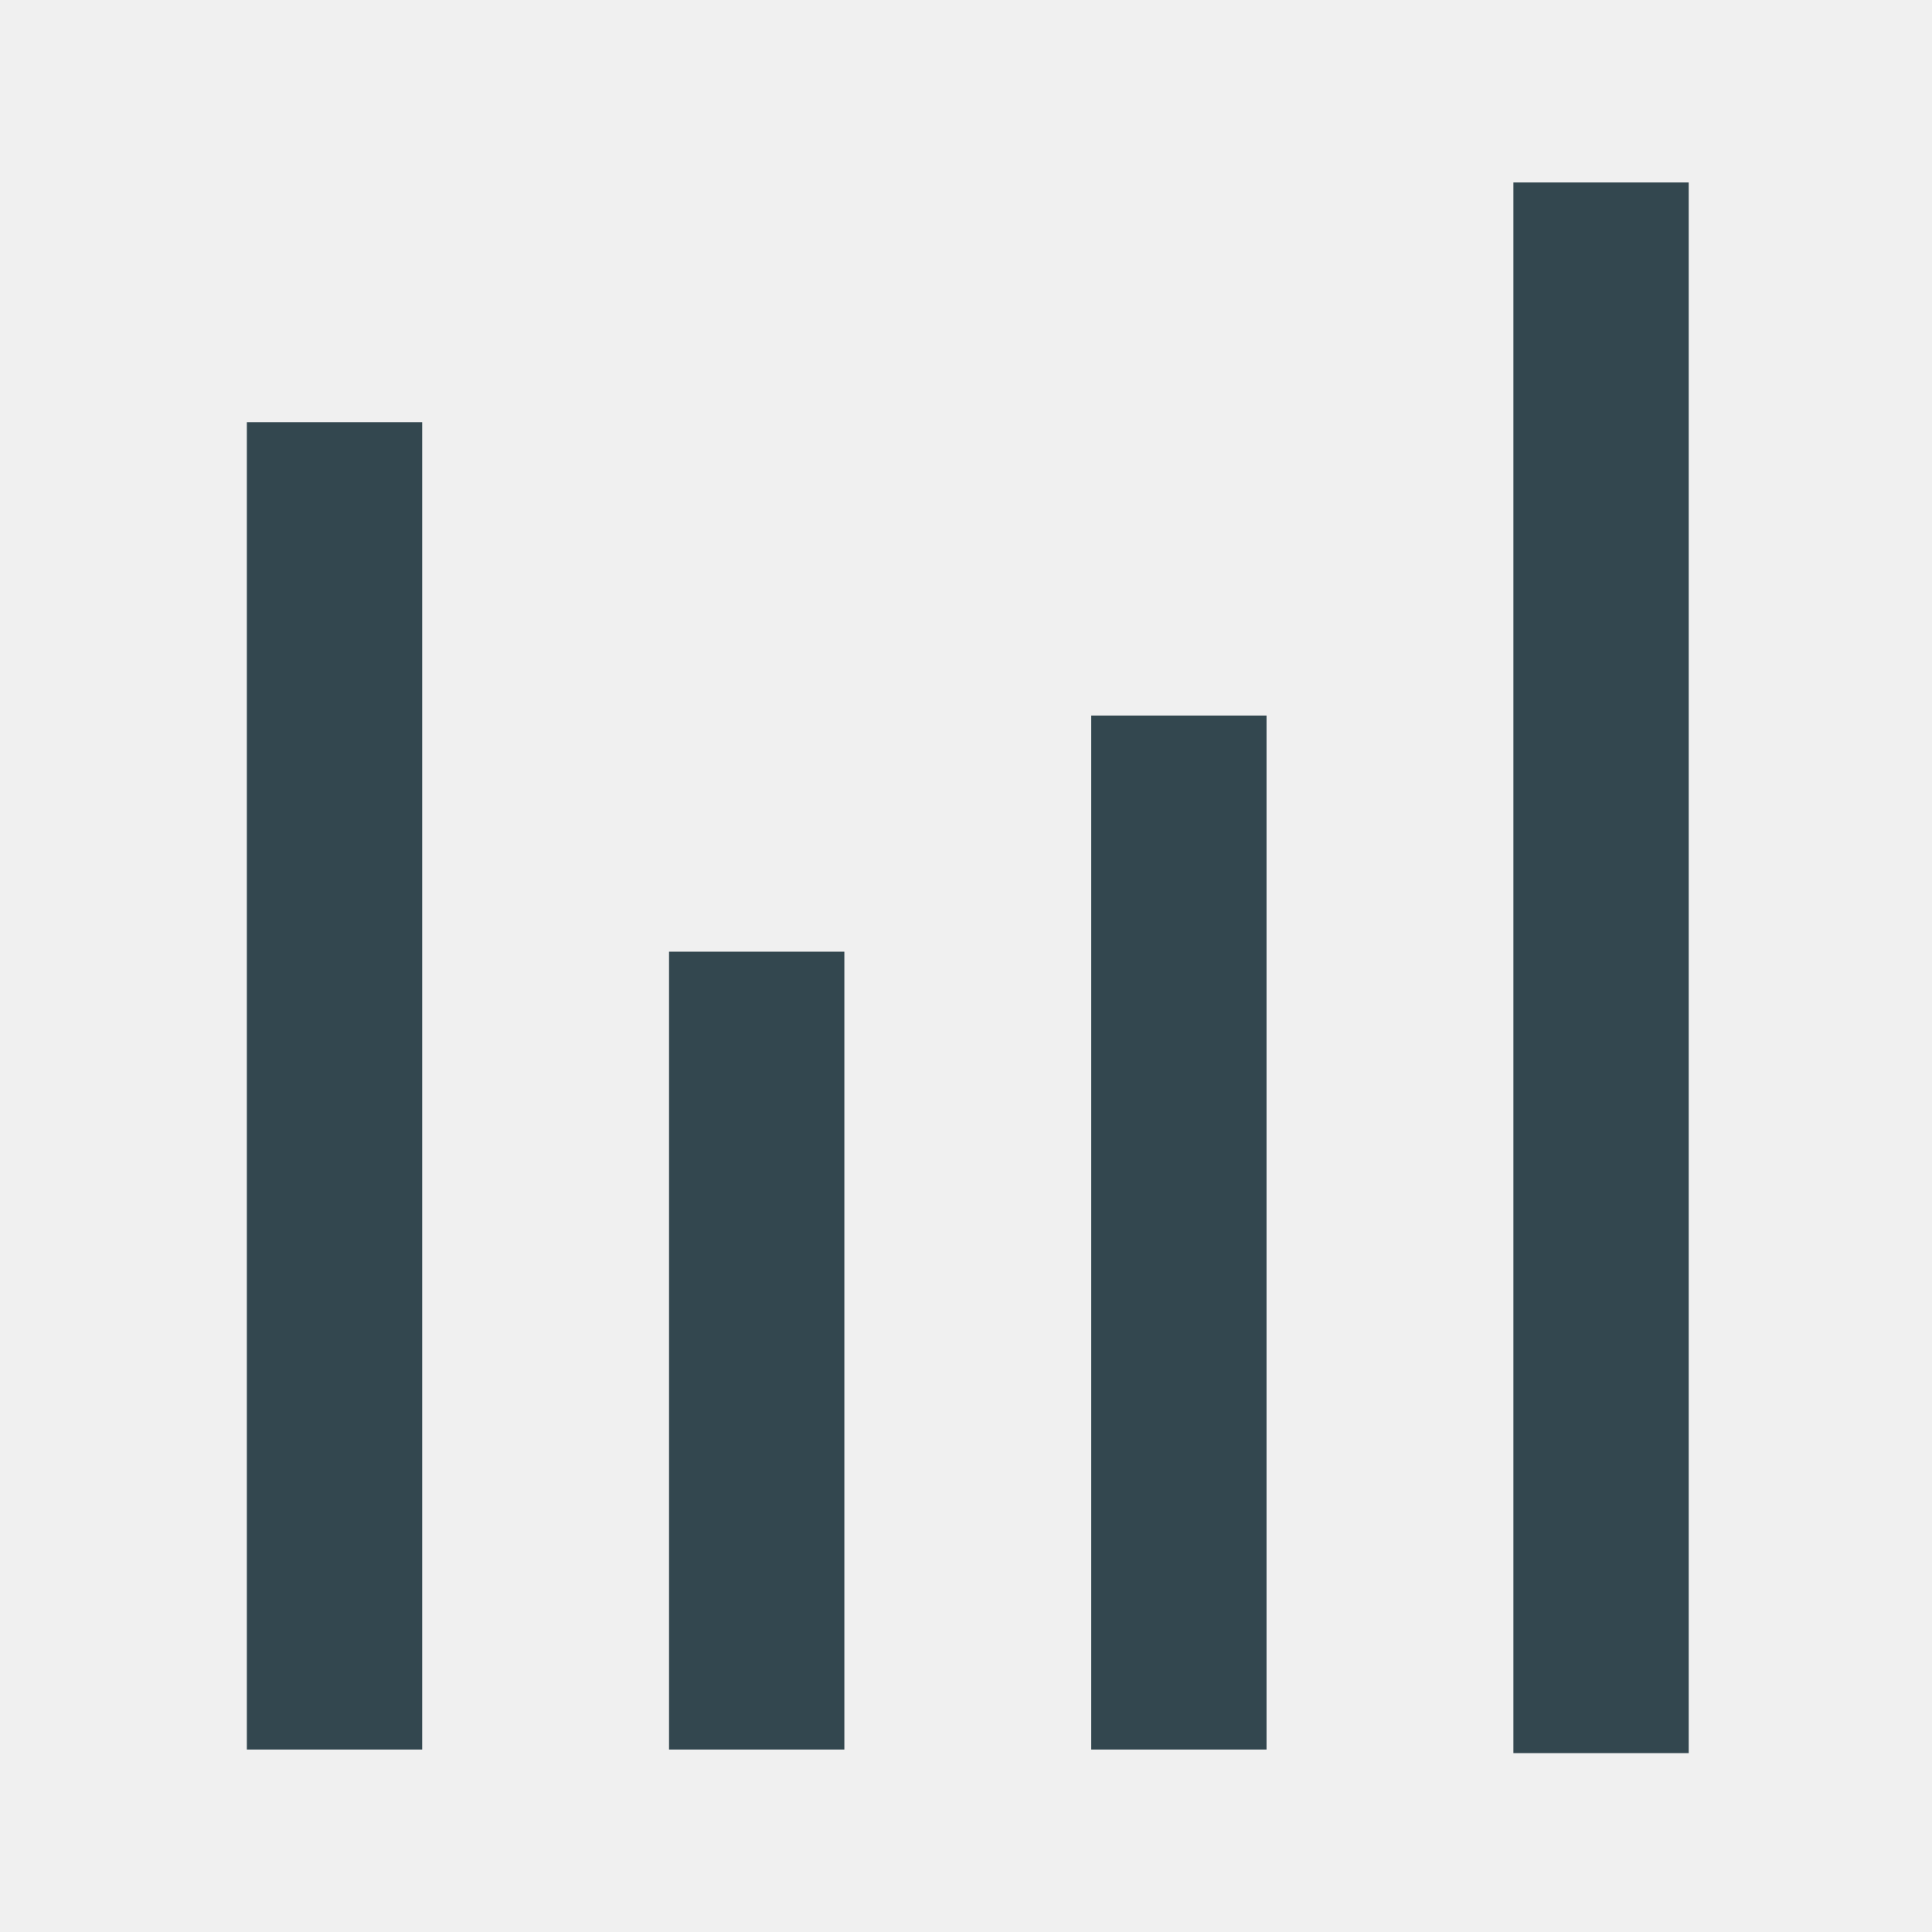
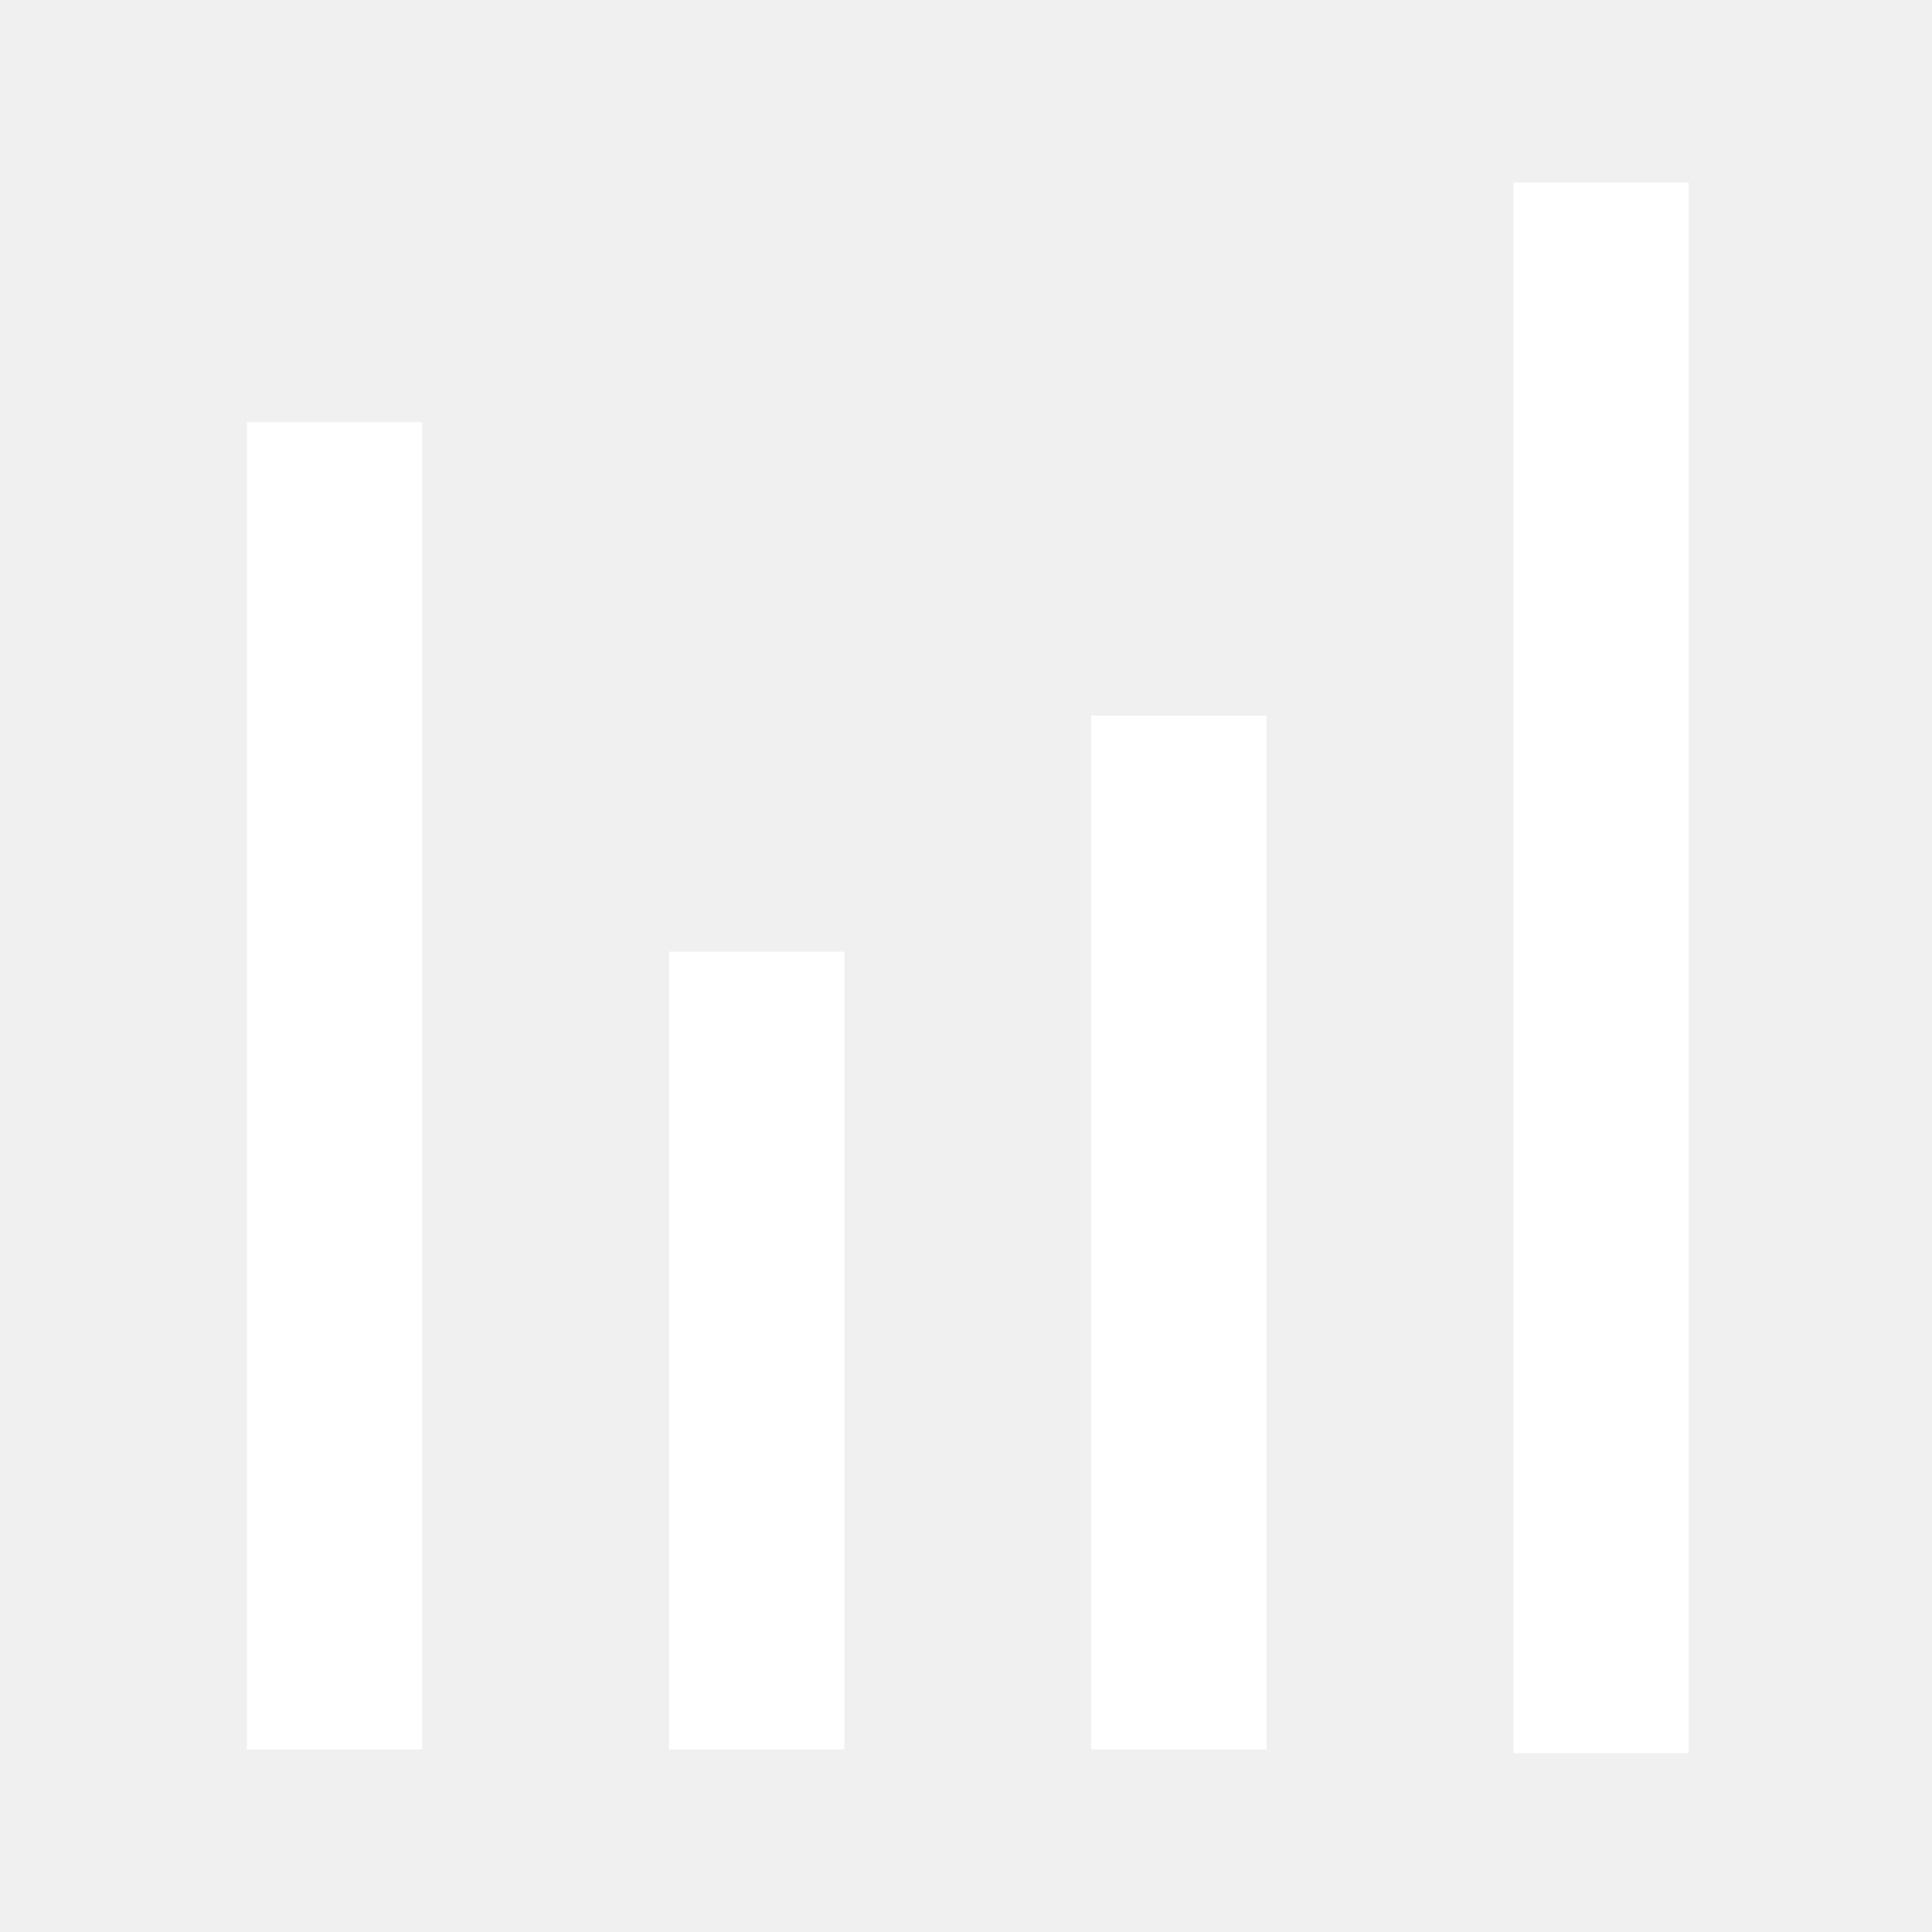
<svg xmlns="http://www.w3.org/2000/svg" version="1.1" id="Слой_1" x="0px" y="0px" viewBox="0 0 54 54" style="enable-background:new 0 0 54 54;" xml:space="preserve">
  <style type="text/css">
- 	.st0{fill-rule:evenodd;clip-rule:evenodd;fill:#33474F;}
+ 	.st0{fill-rule:evenodd;clip-rule:evenodd;fill:#fff;}
	.st1{fill:none;}
</style>
  <g>
    <g>
      <g>
        <rect x="18.7" y="26.6" class="st0" width="4.9" height="22.3" />
        <rect x="42.3" y="5.1" class="st0" width="4.9" height="43.9" />
        <rect x="30.5" y="20" class="st0" width="4.9" height="28.9" />
        <rect x="6.9" y="11.8" class="st0" width="4.9" height="37.1" />
      </g>
    </g>
    <path class="st1" d="M0,0h54v54H0V0z" />
  </g>
</svg>
